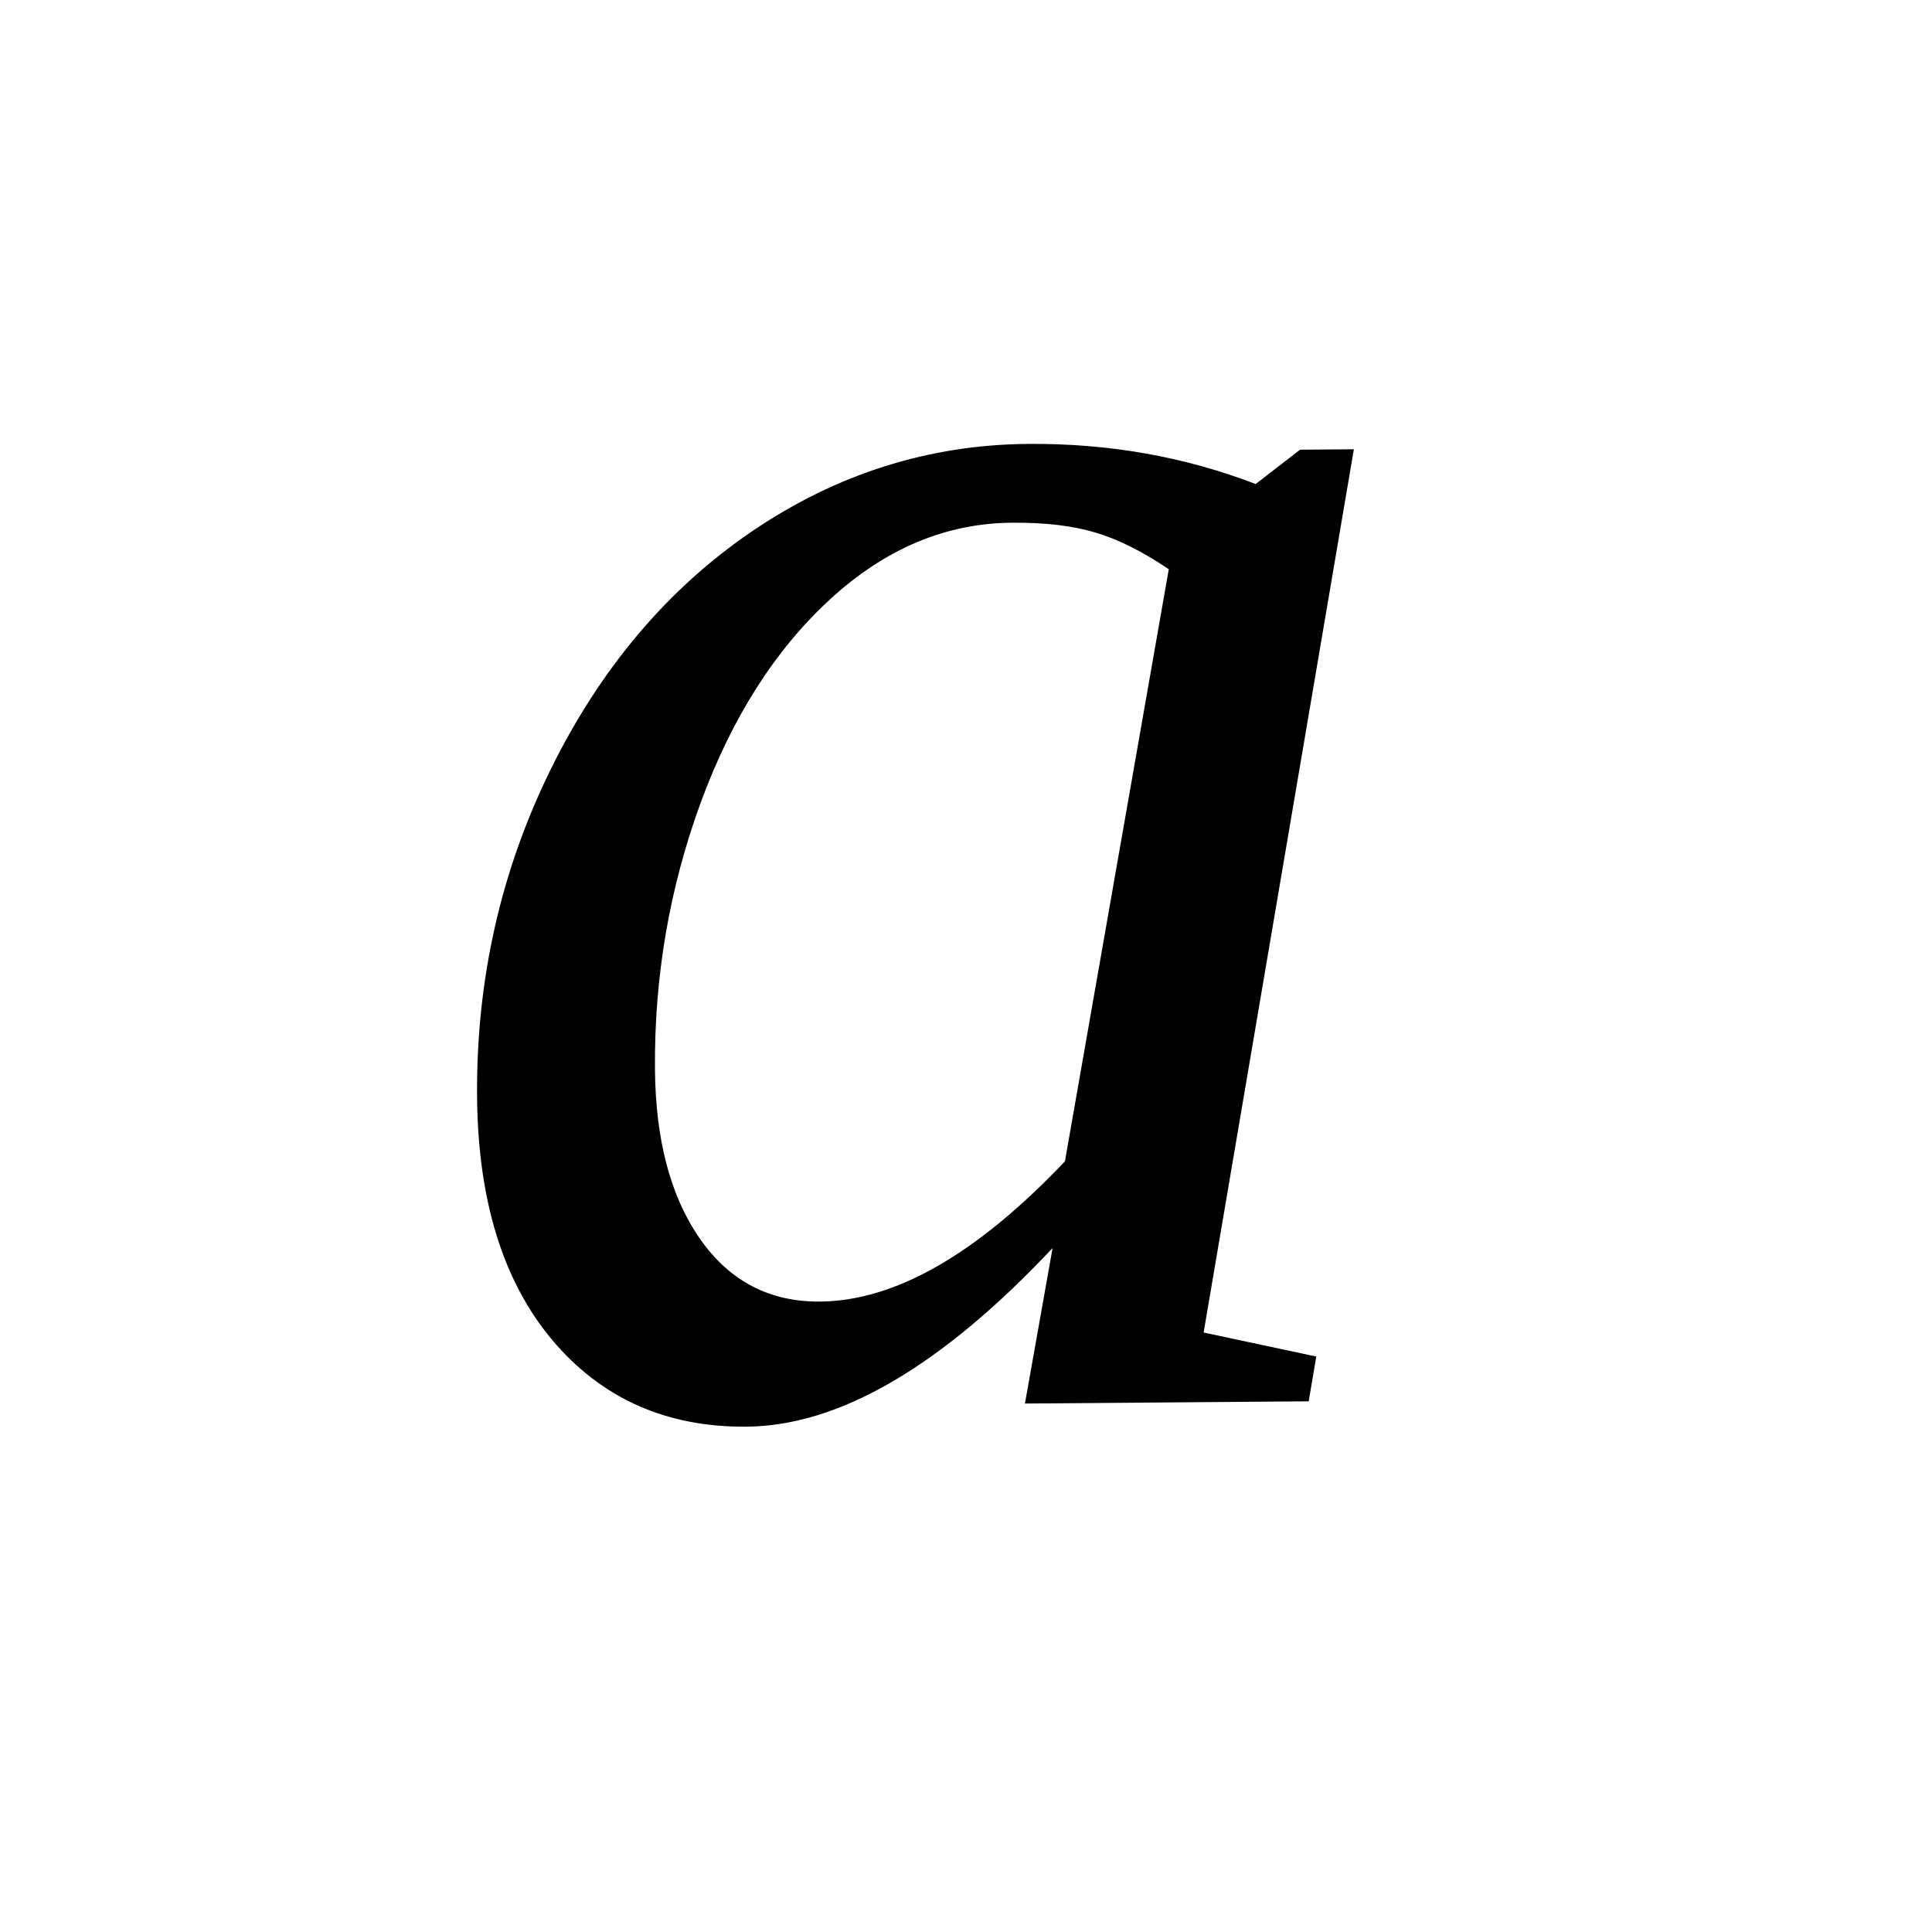
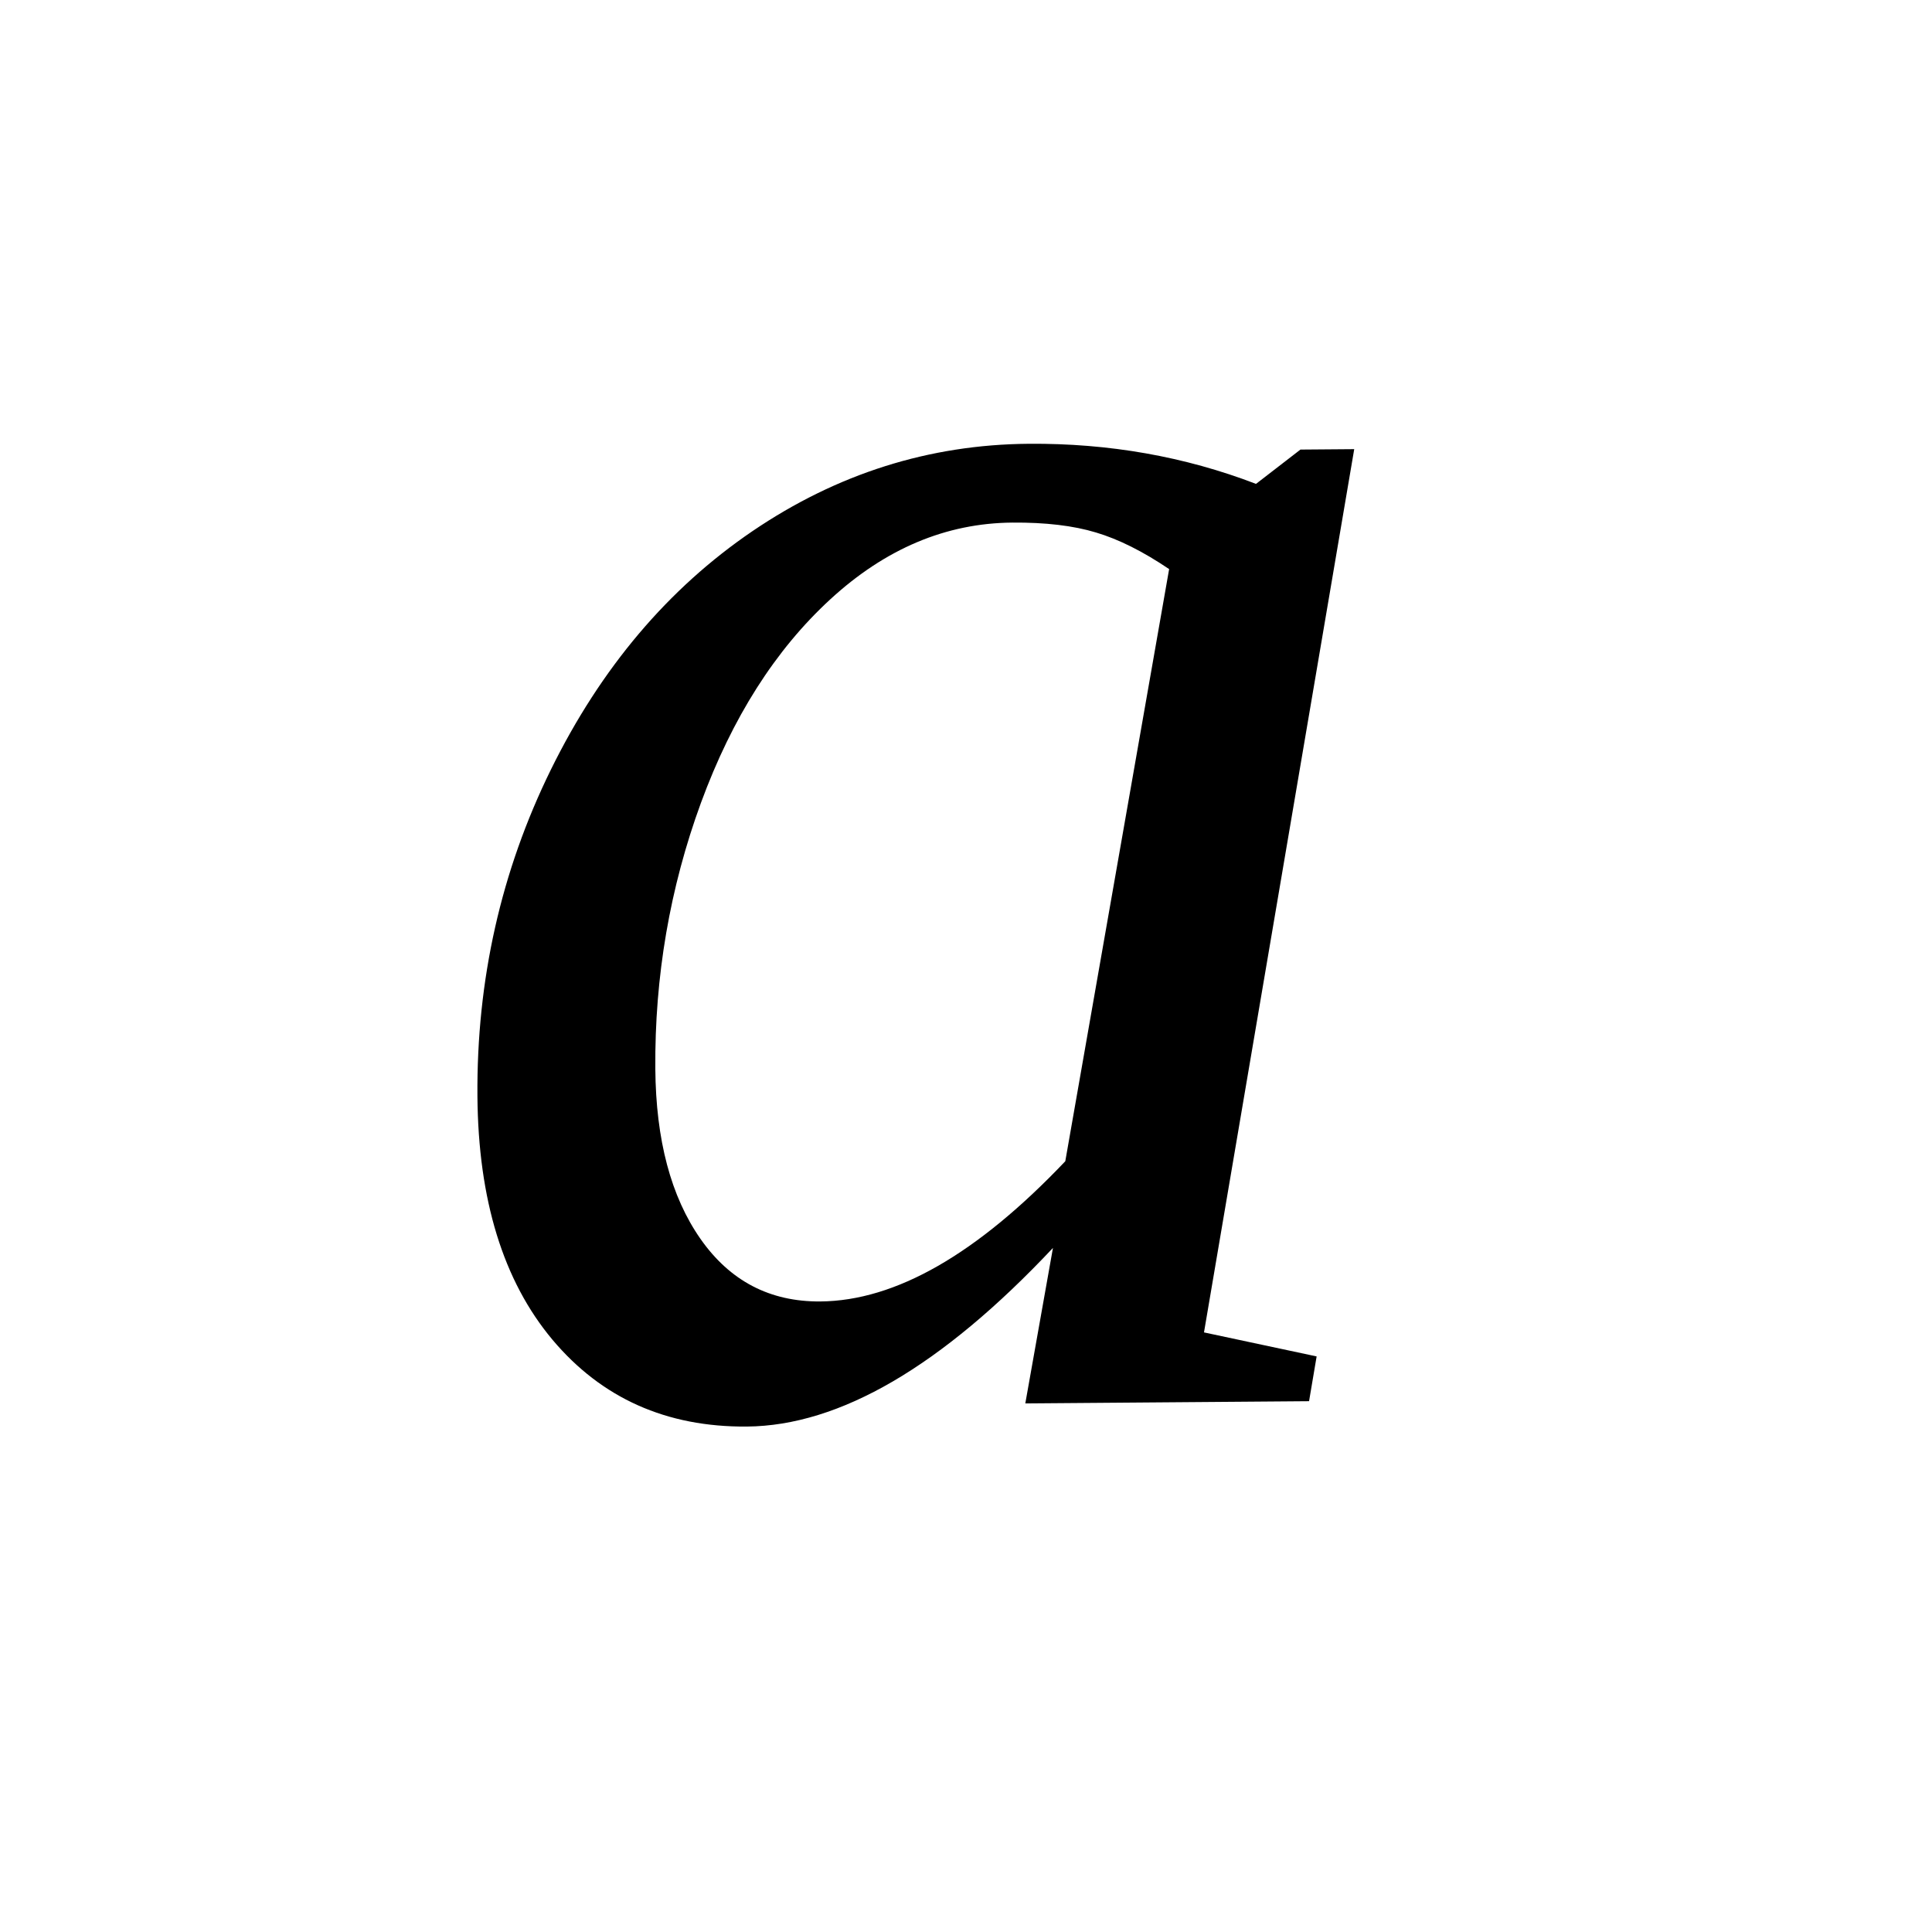
<svg xmlns="http://www.w3.org/2000/svg" id="Layer_1" data-name="Layer 1" viewBox="0 0 160 160">
  <defs>
    <style>.cls-1{font-size:168.83px;font-family:TimesNewRomanPS-ItalicMT, Times New Roman;font-style:italic;}</style>
  </defs>
-   <text class="cls-1" transform="translate(34.68 116.63) rotate(-0.45)">a</text>
+   <text class="cls-1" transform="translate(34.71 116.62) rotate(-0.45)">a</text>
</svg>
